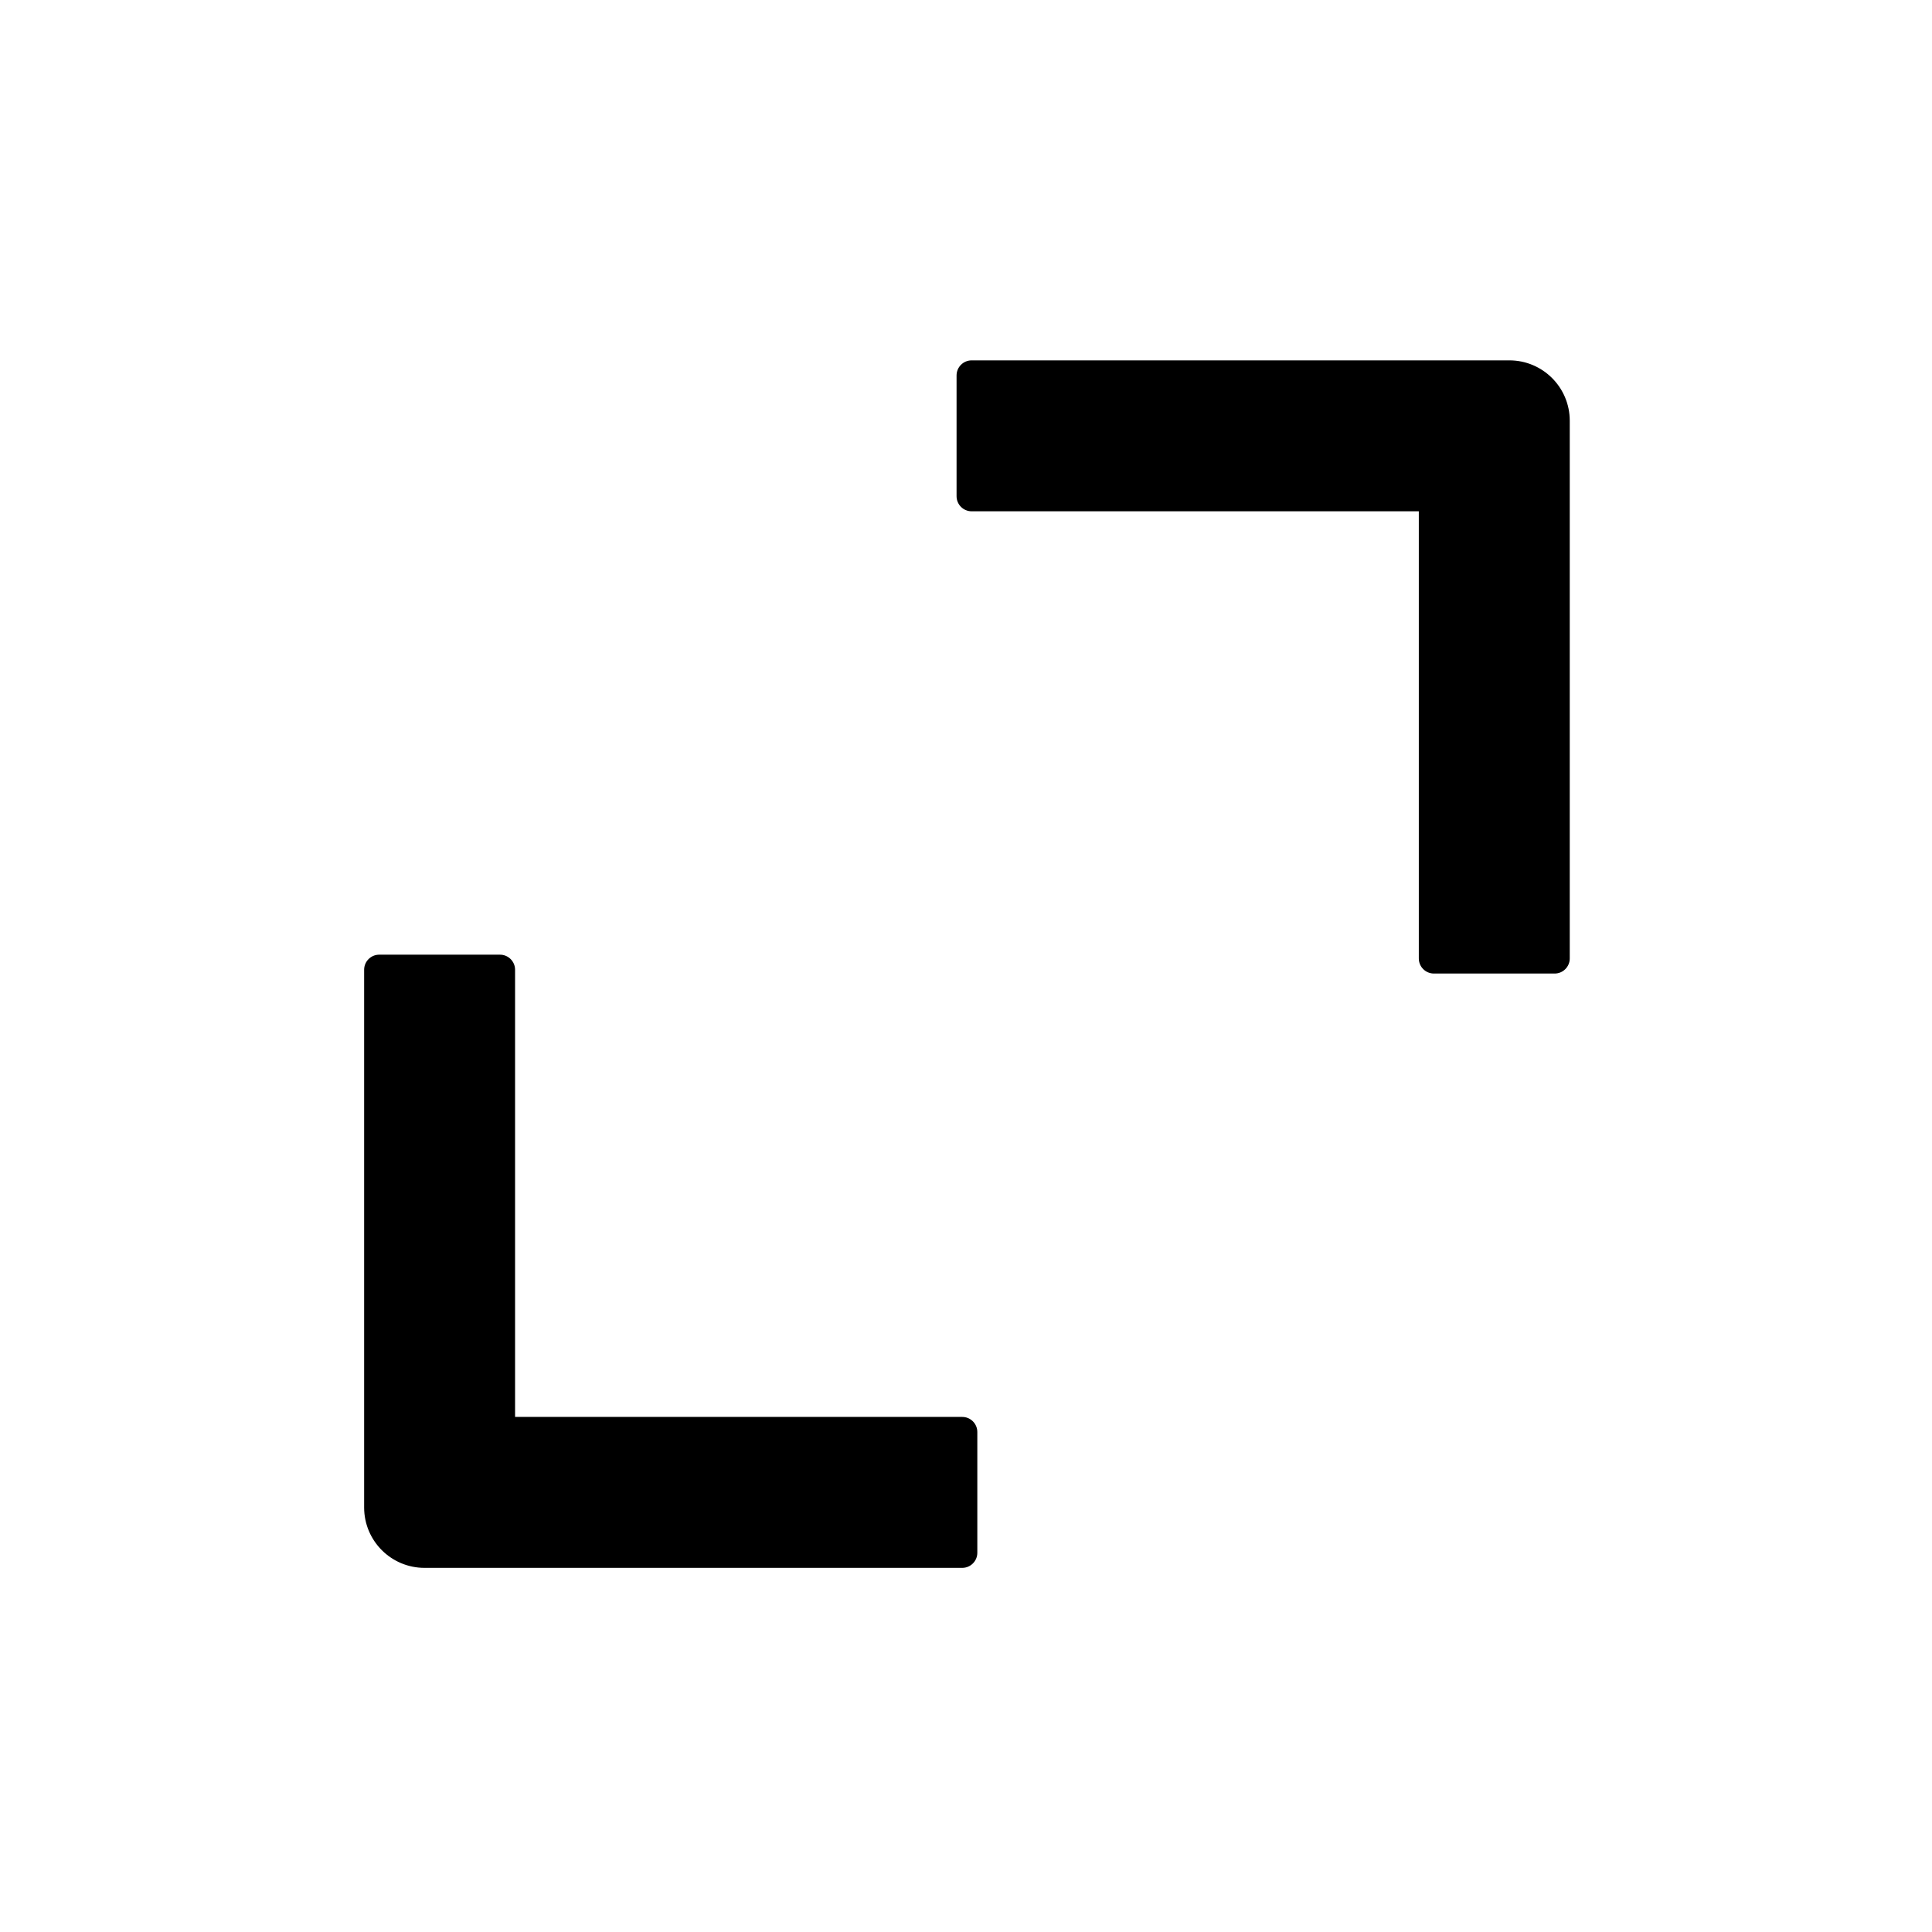
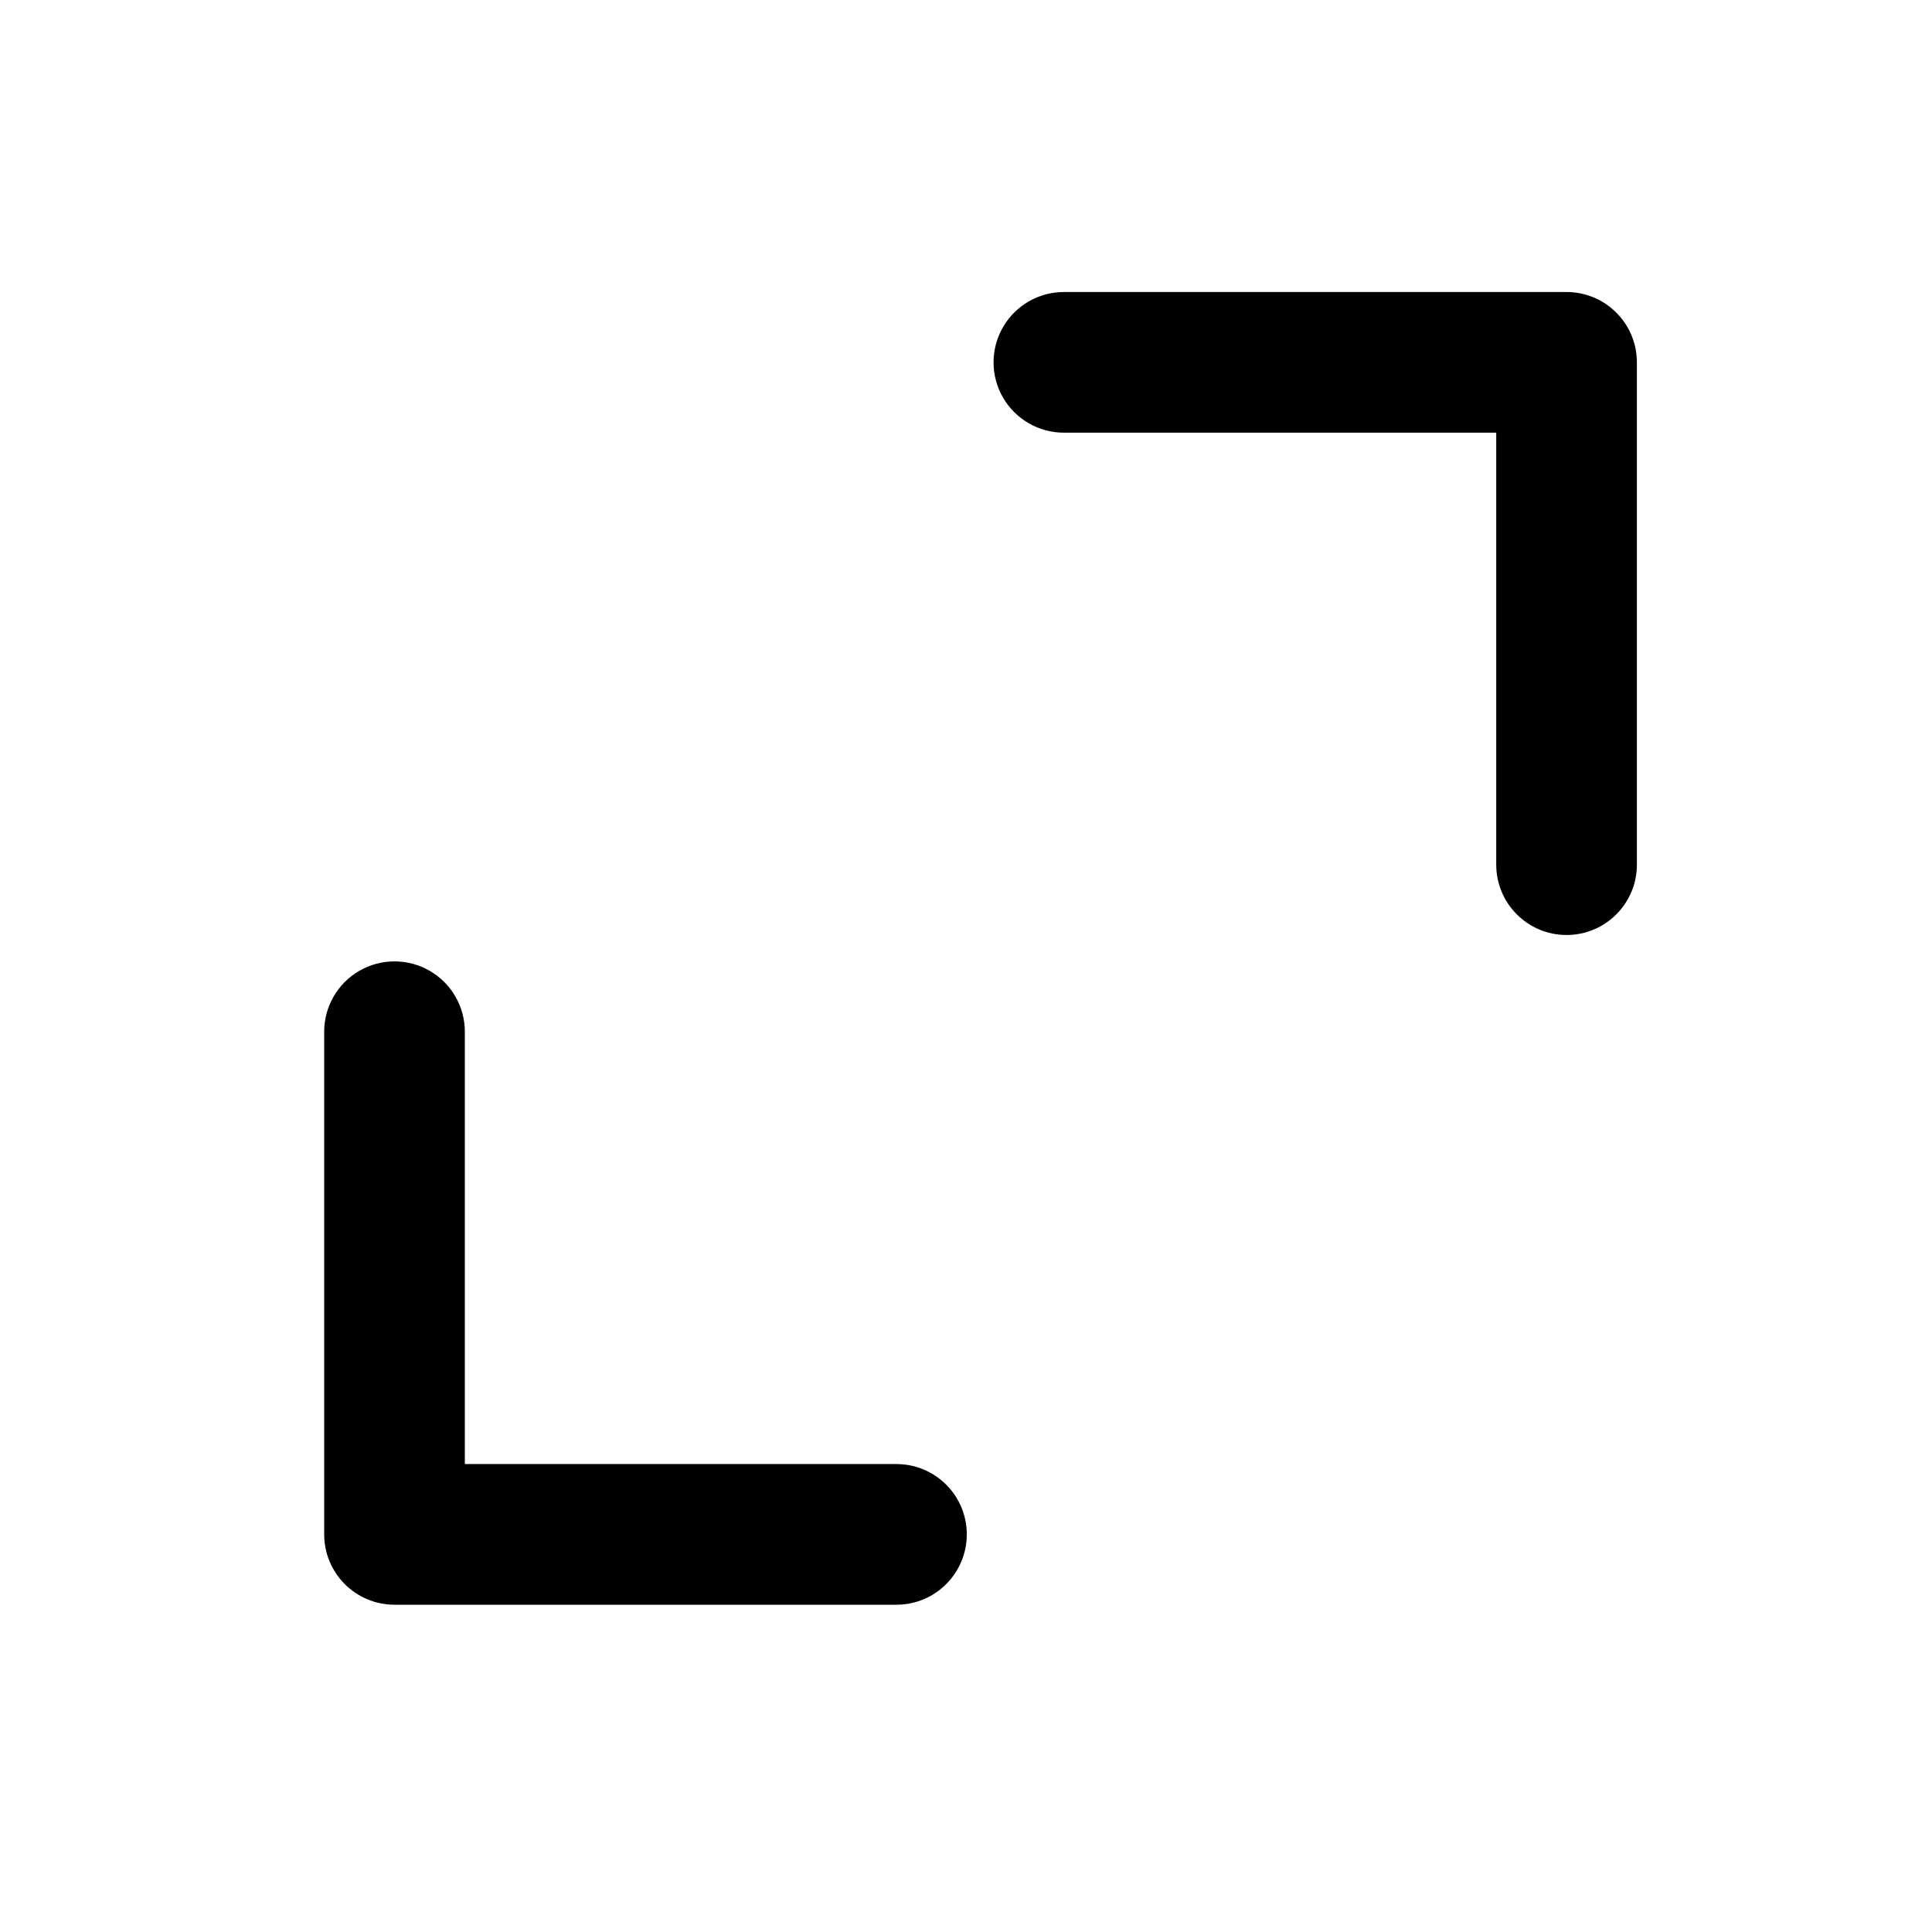
<svg xmlns="http://www.w3.org/2000/svg" viewBox="0 0 1024 1024" version="1.1" width="200" height="200">
  <style>
		.s0 { 
      stroke-width: 20;
    } 
	</style>
-   <path d="M752 271H515a8 8 0 0 1-8-8v-64a8 8 0 0 1 8-8h285c17.673 0 32 14.327 32 32v285a8 8 0 0 1-8 8h-64a8 8 0 0 1-8-8V271zM273 751h237a8 8 0 0 1 8 8v64a8 8 0 0 1-8 8H225c-17.673 0-32-14.327-32-32V514a8 8 0 0 1 8-8h64a8 8 0 0 1 8 8v237z" class="s0" />
+   <path d="M475.341 850.534h-266.24a37.274 37.274 0 0 1-37.274-37.274v-266.24a37.274 37.274 0 1 1 74.547 0v228.966h228.966a37.274 37.274 0 0 1 0 74.547zM830.31 495.565a37.274 37.274 0 0 1-37.274-37.274V229.325h-228.966a37.274 37.274 0 1 1 0-74.547h266.24a37.274 37.274 0 0 1 37.274 37.274v266.24a37.274 37.274 0 0 1-37.274 37.274z" class="s0" />
</svg>
